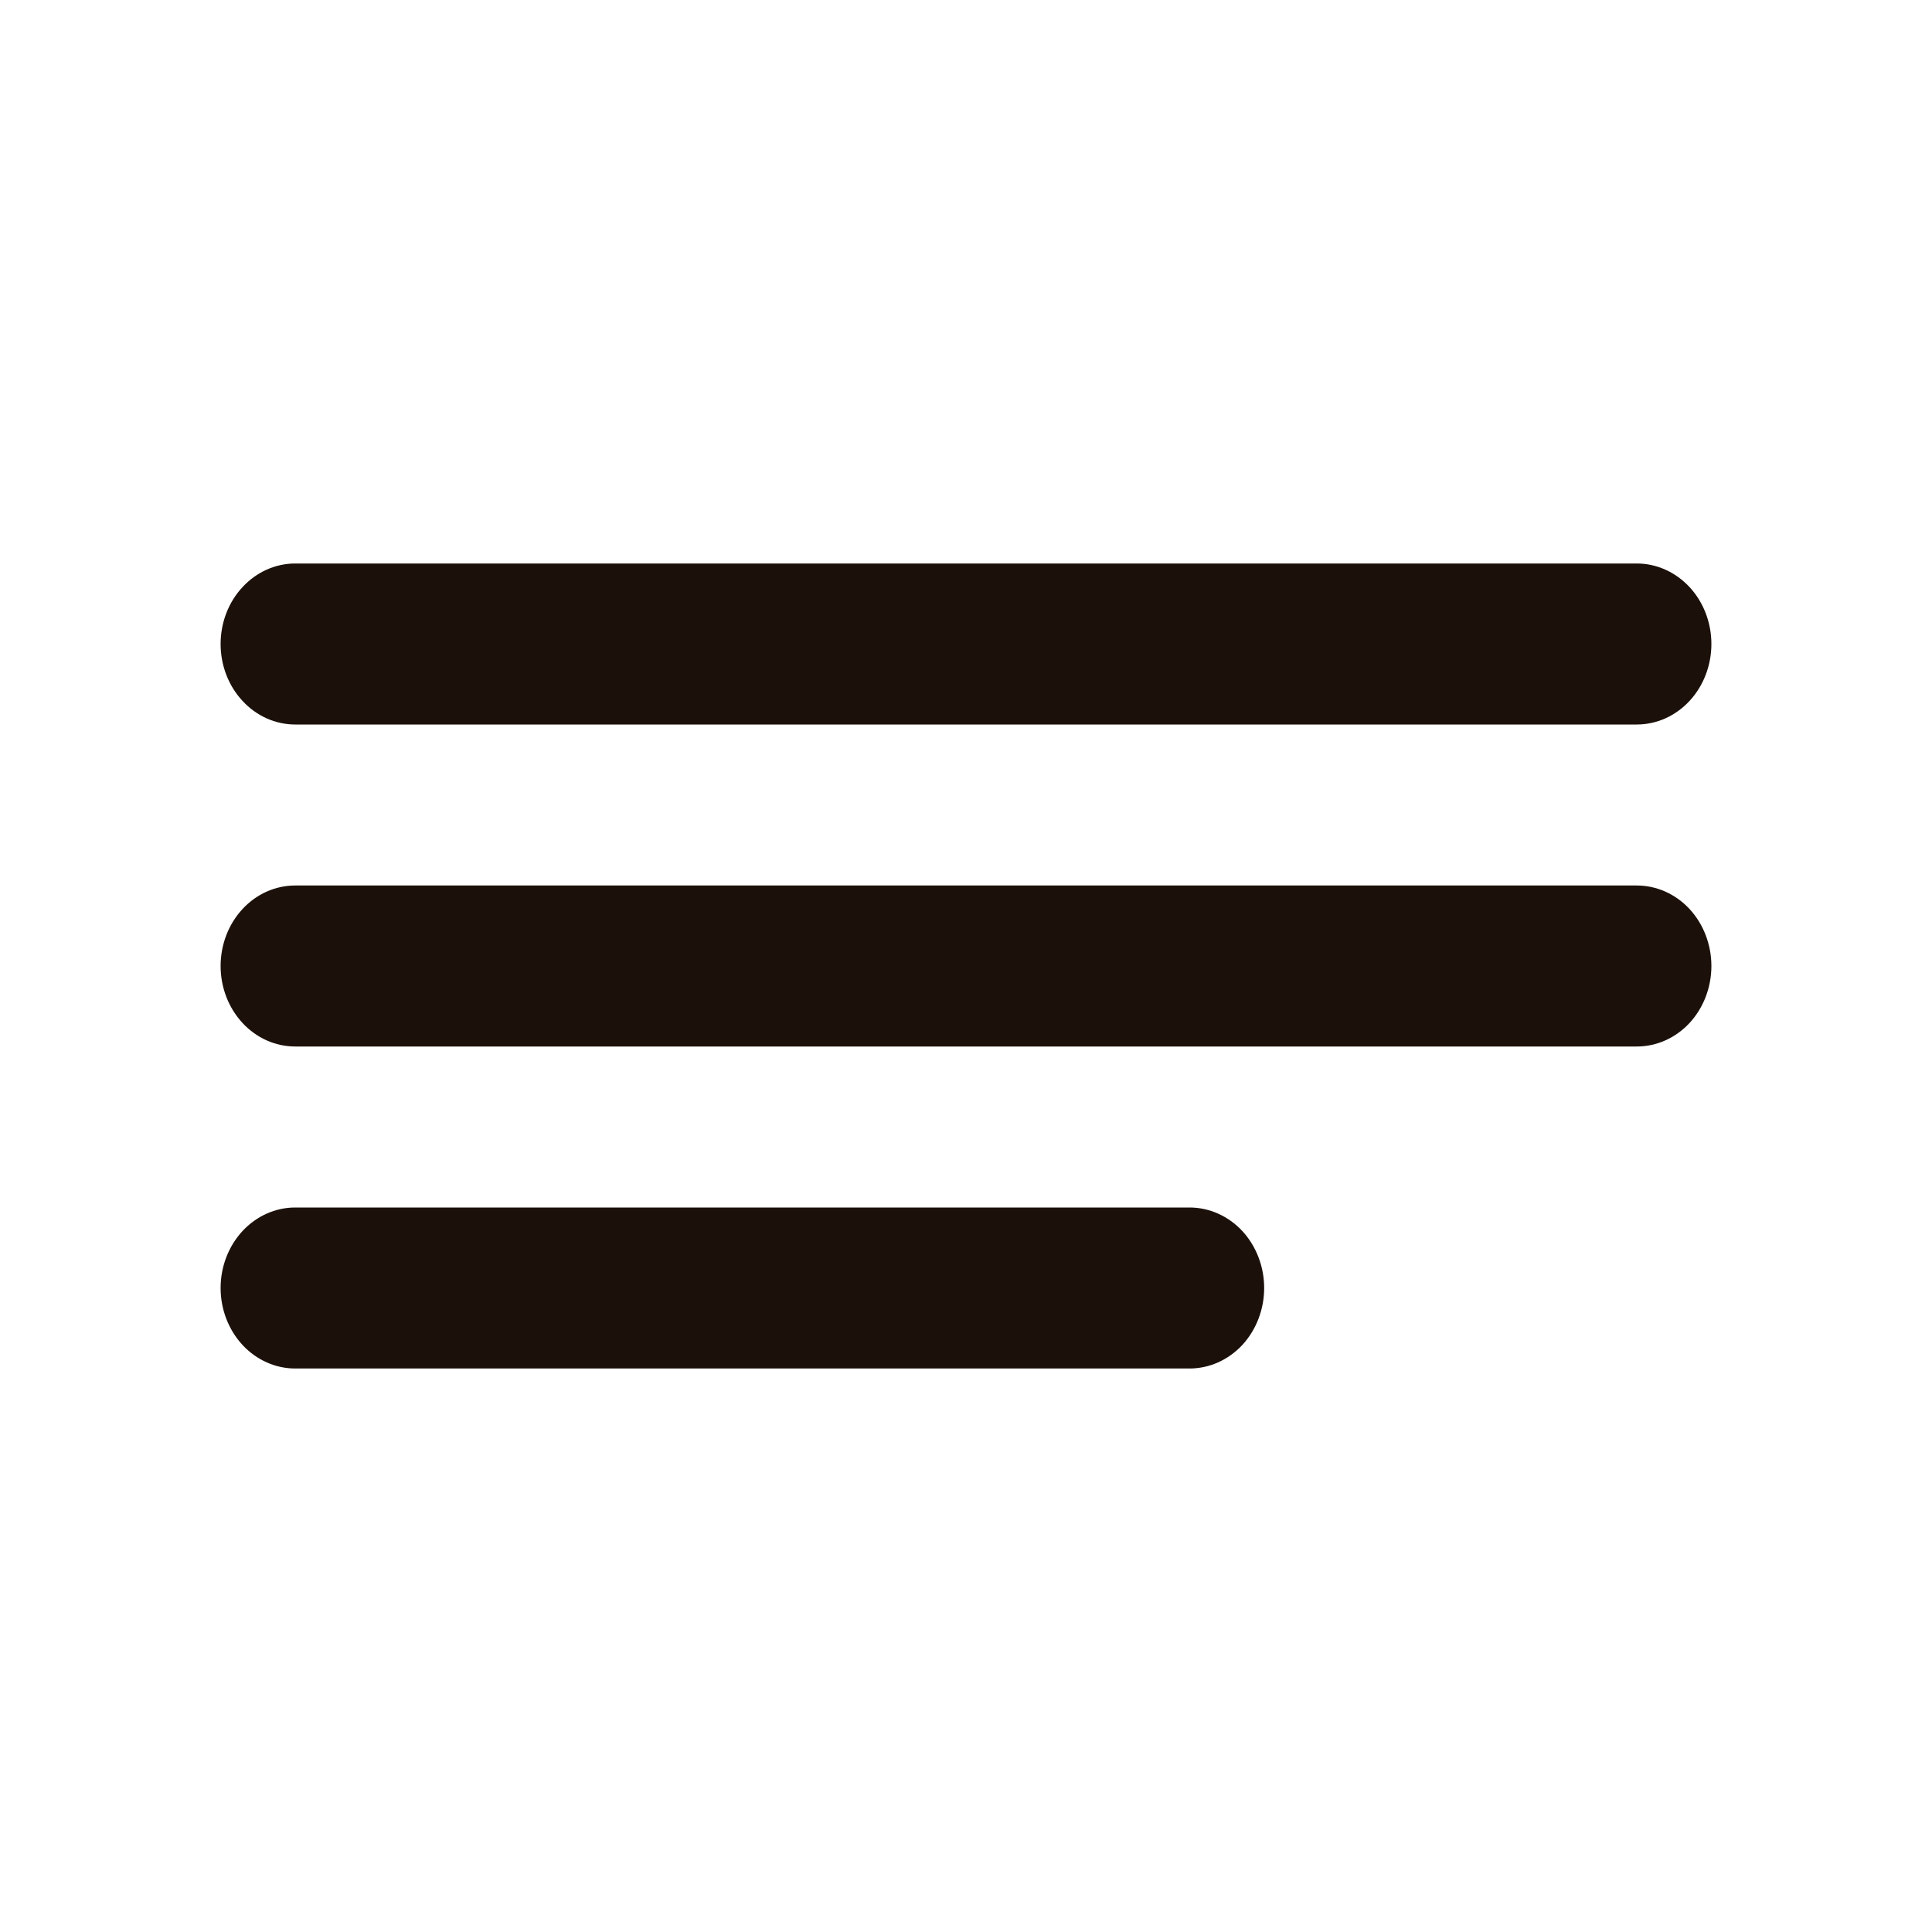
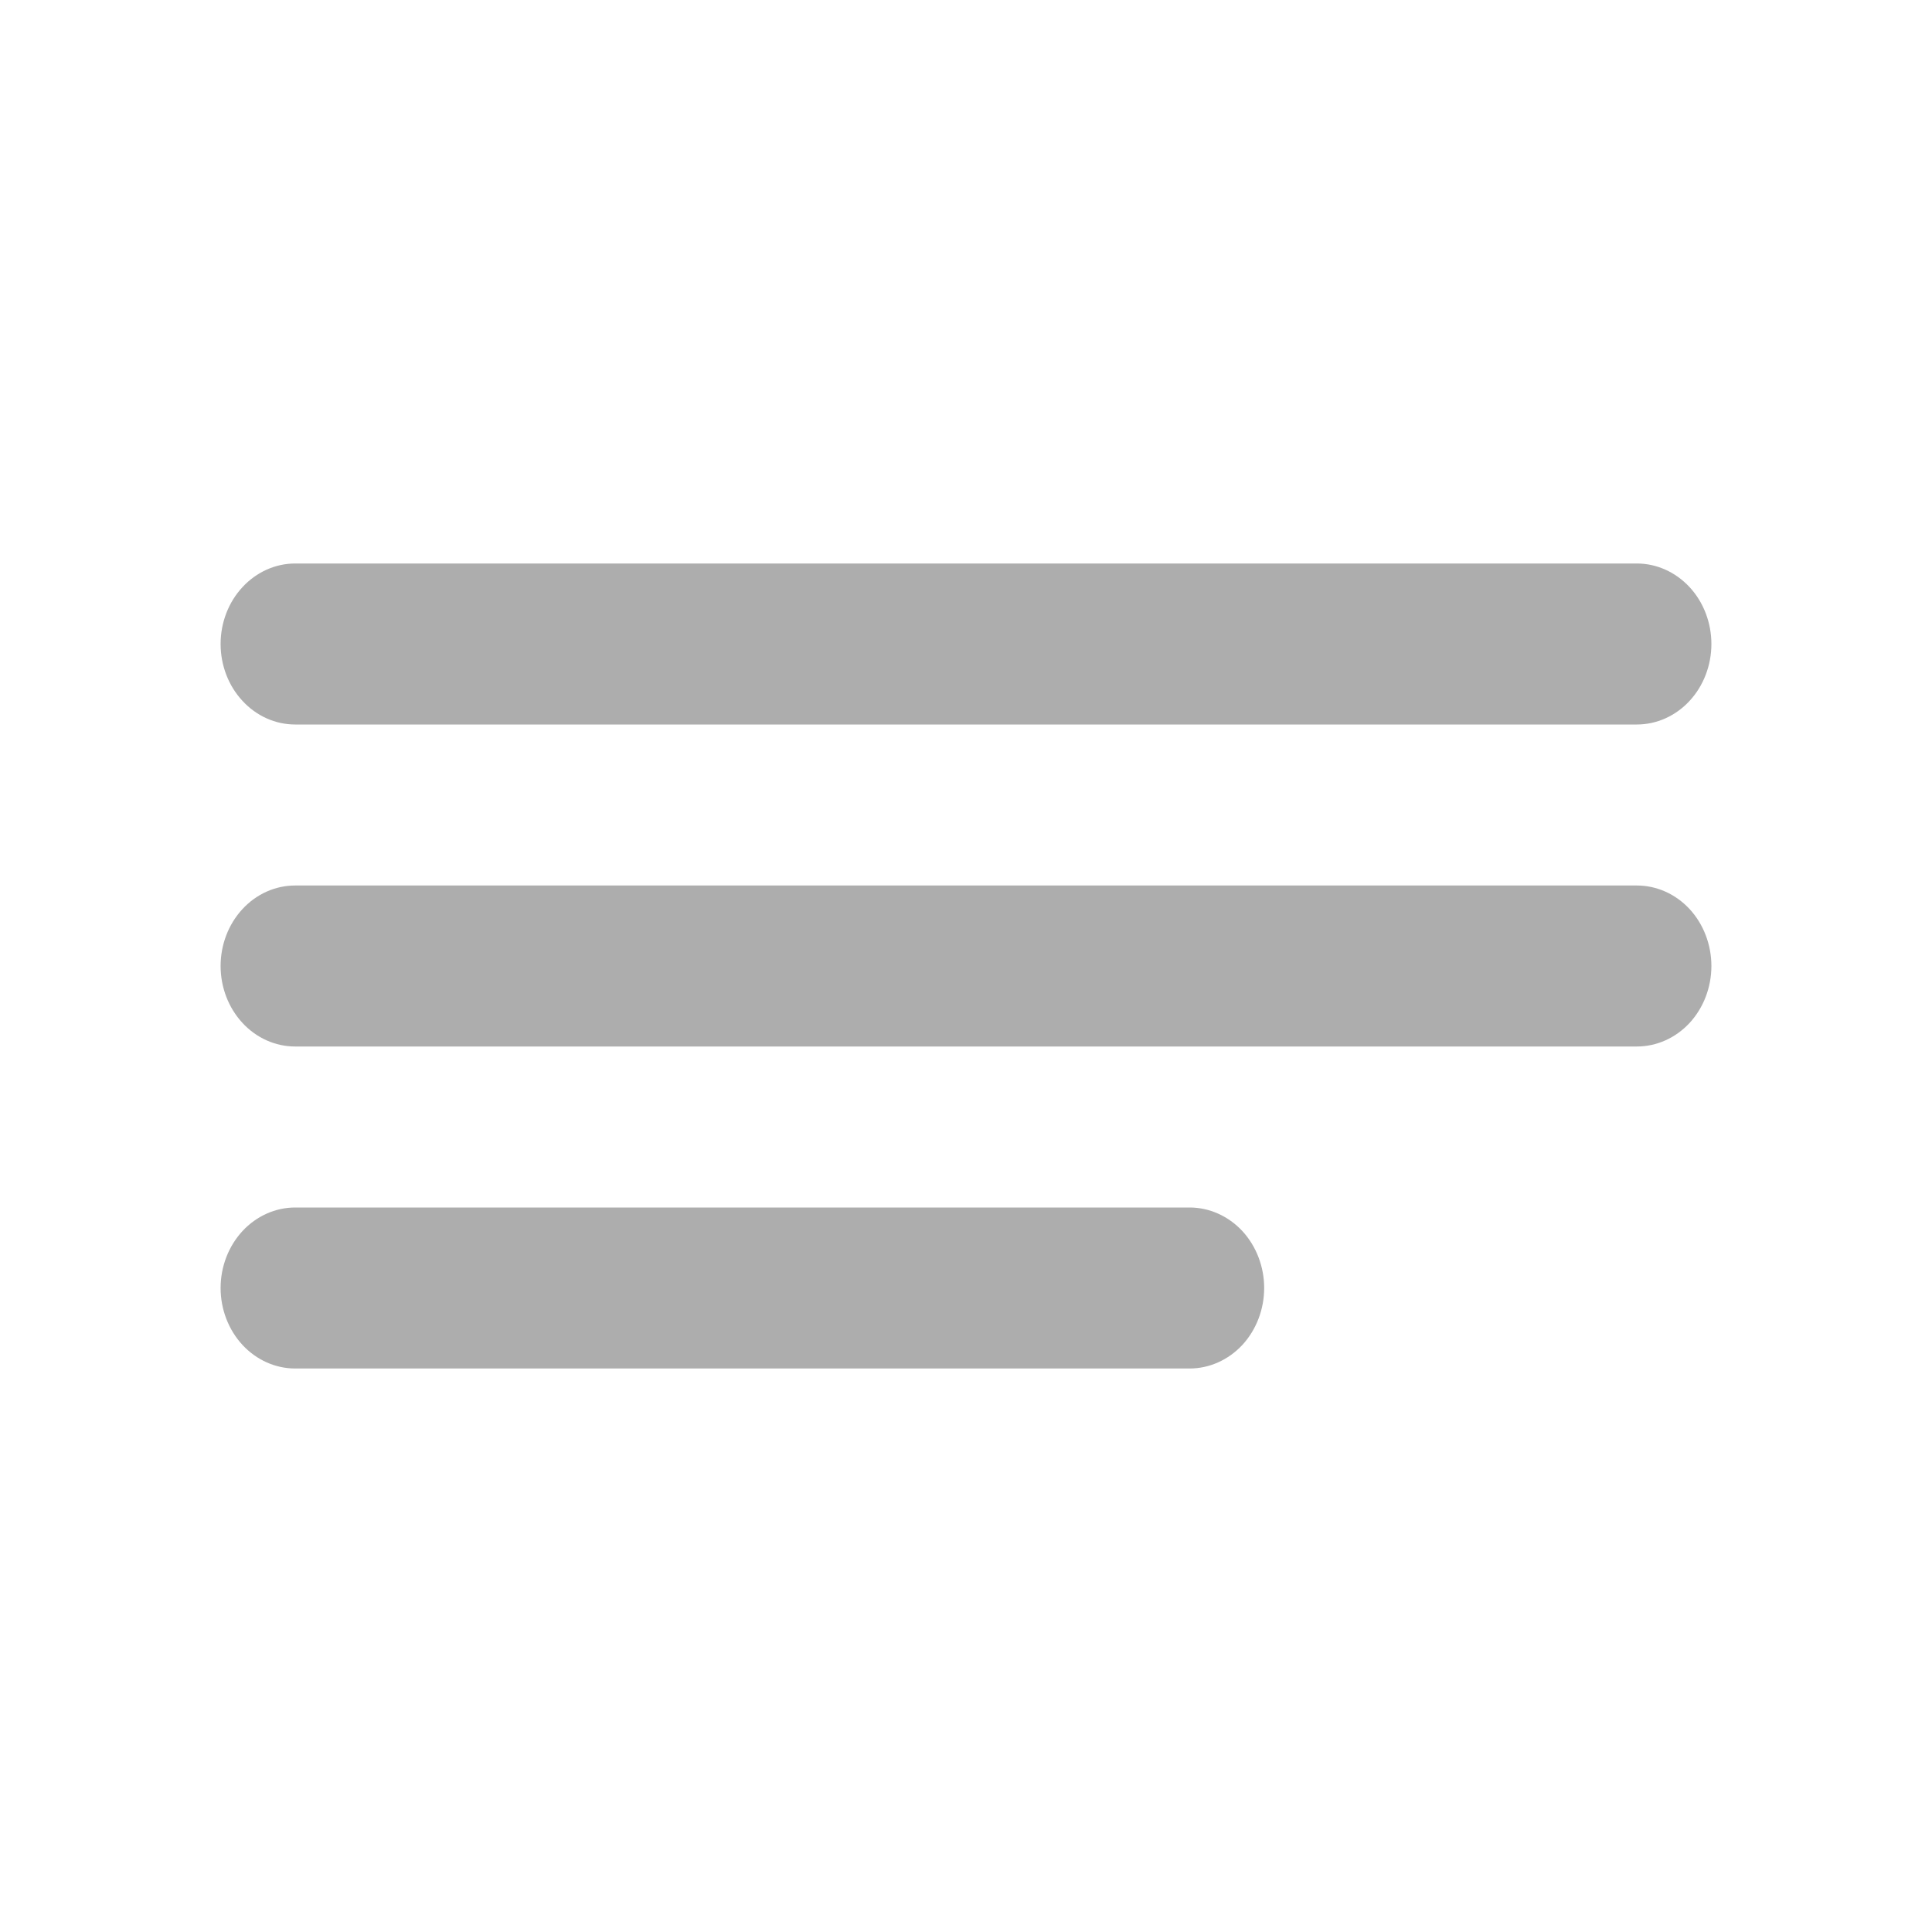
<svg xmlns="http://www.w3.org/2000/svg" width="30" height="30" viewBox="0 0 25 27" fill="none">
-   <path d="M2.083 9C2.083 8.702 2.193 8.415 2.389 8.205C2.584 7.994 2.849 7.875 3.125 7.875H21.875C22.151 7.875 22.416 7.994 22.612 8.205C22.807 8.415 22.917 8.702 22.917 9C22.917 9.298 22.807 9.585 22.612 9.795C22.416 10.007 22.151 10.125 21.875 10.125H3.125C2.849 10.125 2.584 10.007 2.389 9.795C2.193 9.585 2.083 9.298 2.083 9V9Z" fill="#1C110A" />
-   <path d="M2.083 13.5C2.083 13.202 2.193 12.915 2.389 12.704C2.584 12.493 2.849 12.375 3.125 12.375H21.875C22.151 12.375 22.416 12.493 22.612 12.704C22.807 12.915 22.917 13.202 22.917 13.5C22.917 13.798 22.807 14.085 22.612 14.296C22.416 14.507 22.151 14.625 21.875 14.625H3.125C2.849 14.625 2.584 14.507 2.389 14.296C2.193 14.085 2.083 13.798 2.083 13.5V13.5Z" fill="#1C110A" />
-   <path d="M3.125 16.875C2.849 16.875 2.584 16.994 2.389 17.204C2.193 17.416 2.083 17.702 2.083 18C2.083 18.298 2.193 18.584 2.389 18.796C2.584 19.006 2.849 19.125 3.125 19.125H15.625C15.901 19.125 16.166 19.006 16.362 18.796C16.557 18.584 16.667 18.298 16.667 18C16.667 17.702 16.557 17.416 16.362 17.204C16.166 16.994 15.901 16.875 15.625 16.875H3.125Z" fill="#1C110A" />
+   <path d="M2.083 9C2.083 8.702 2.193 8.415 2.389 8.205C2.584 7.994 2.849 7.875 3.125 7.875H21.875C22.151 7.875 22.416 7.994 22.612 8.205C22.807 8.415 22.917 8.702 22.917 9C22.917 9.298 22.807 9.585 22.612 9.795C22.416 10.007 22.151 10.125 21.875 10.125H3.125C2.849 10.125 2.584 10.007 2.389 9.795C2.193 9.585 2.083 9.298 2.083 9V9Z" fill="#ADADAD" />
+   <path d="M2.083 13.5C2.083 13.202 2.193 12.915 2.389 12.704C2.584 12.493 2.849 12.375 3.125 12.375H21.875C22.151 12.375 22.416 12.493 22.612 12.704C22.807 12.915 22.917 13.202 22.917 13.5C22.917 13.798 22.807 14.085 22.612 14.296C22.416 14.507 22.151 14.625 21.875 14.625H3.125C2.849 14.625 2.584 14.507 2.389 14.296C2.193 14.085 2.083 13.798 2.083 13.5V13.5Z" fill="#ADADAD" />
+   <path d="M3.125 16.875C2.849 16.875 2.584 16.994 2.389 17.204C2.193 17.416 2.083 17.702 2.083 18C2.083 18.298 2.193 18.584 2.389 18.796C2.584 19.006 2.849 19.125 3.125 19.125H15.625C15.901 19.125 16.166 19.006 16.362 18.796C16.557 18.584 16.667 18.298 16.667 18C16.667 17.702 16.557 17.416 16.362 17.204C16.166 16.994 15.901 16.875 15.625 16.875H3.125Z" fill="#ADADAD" />
</svg>
